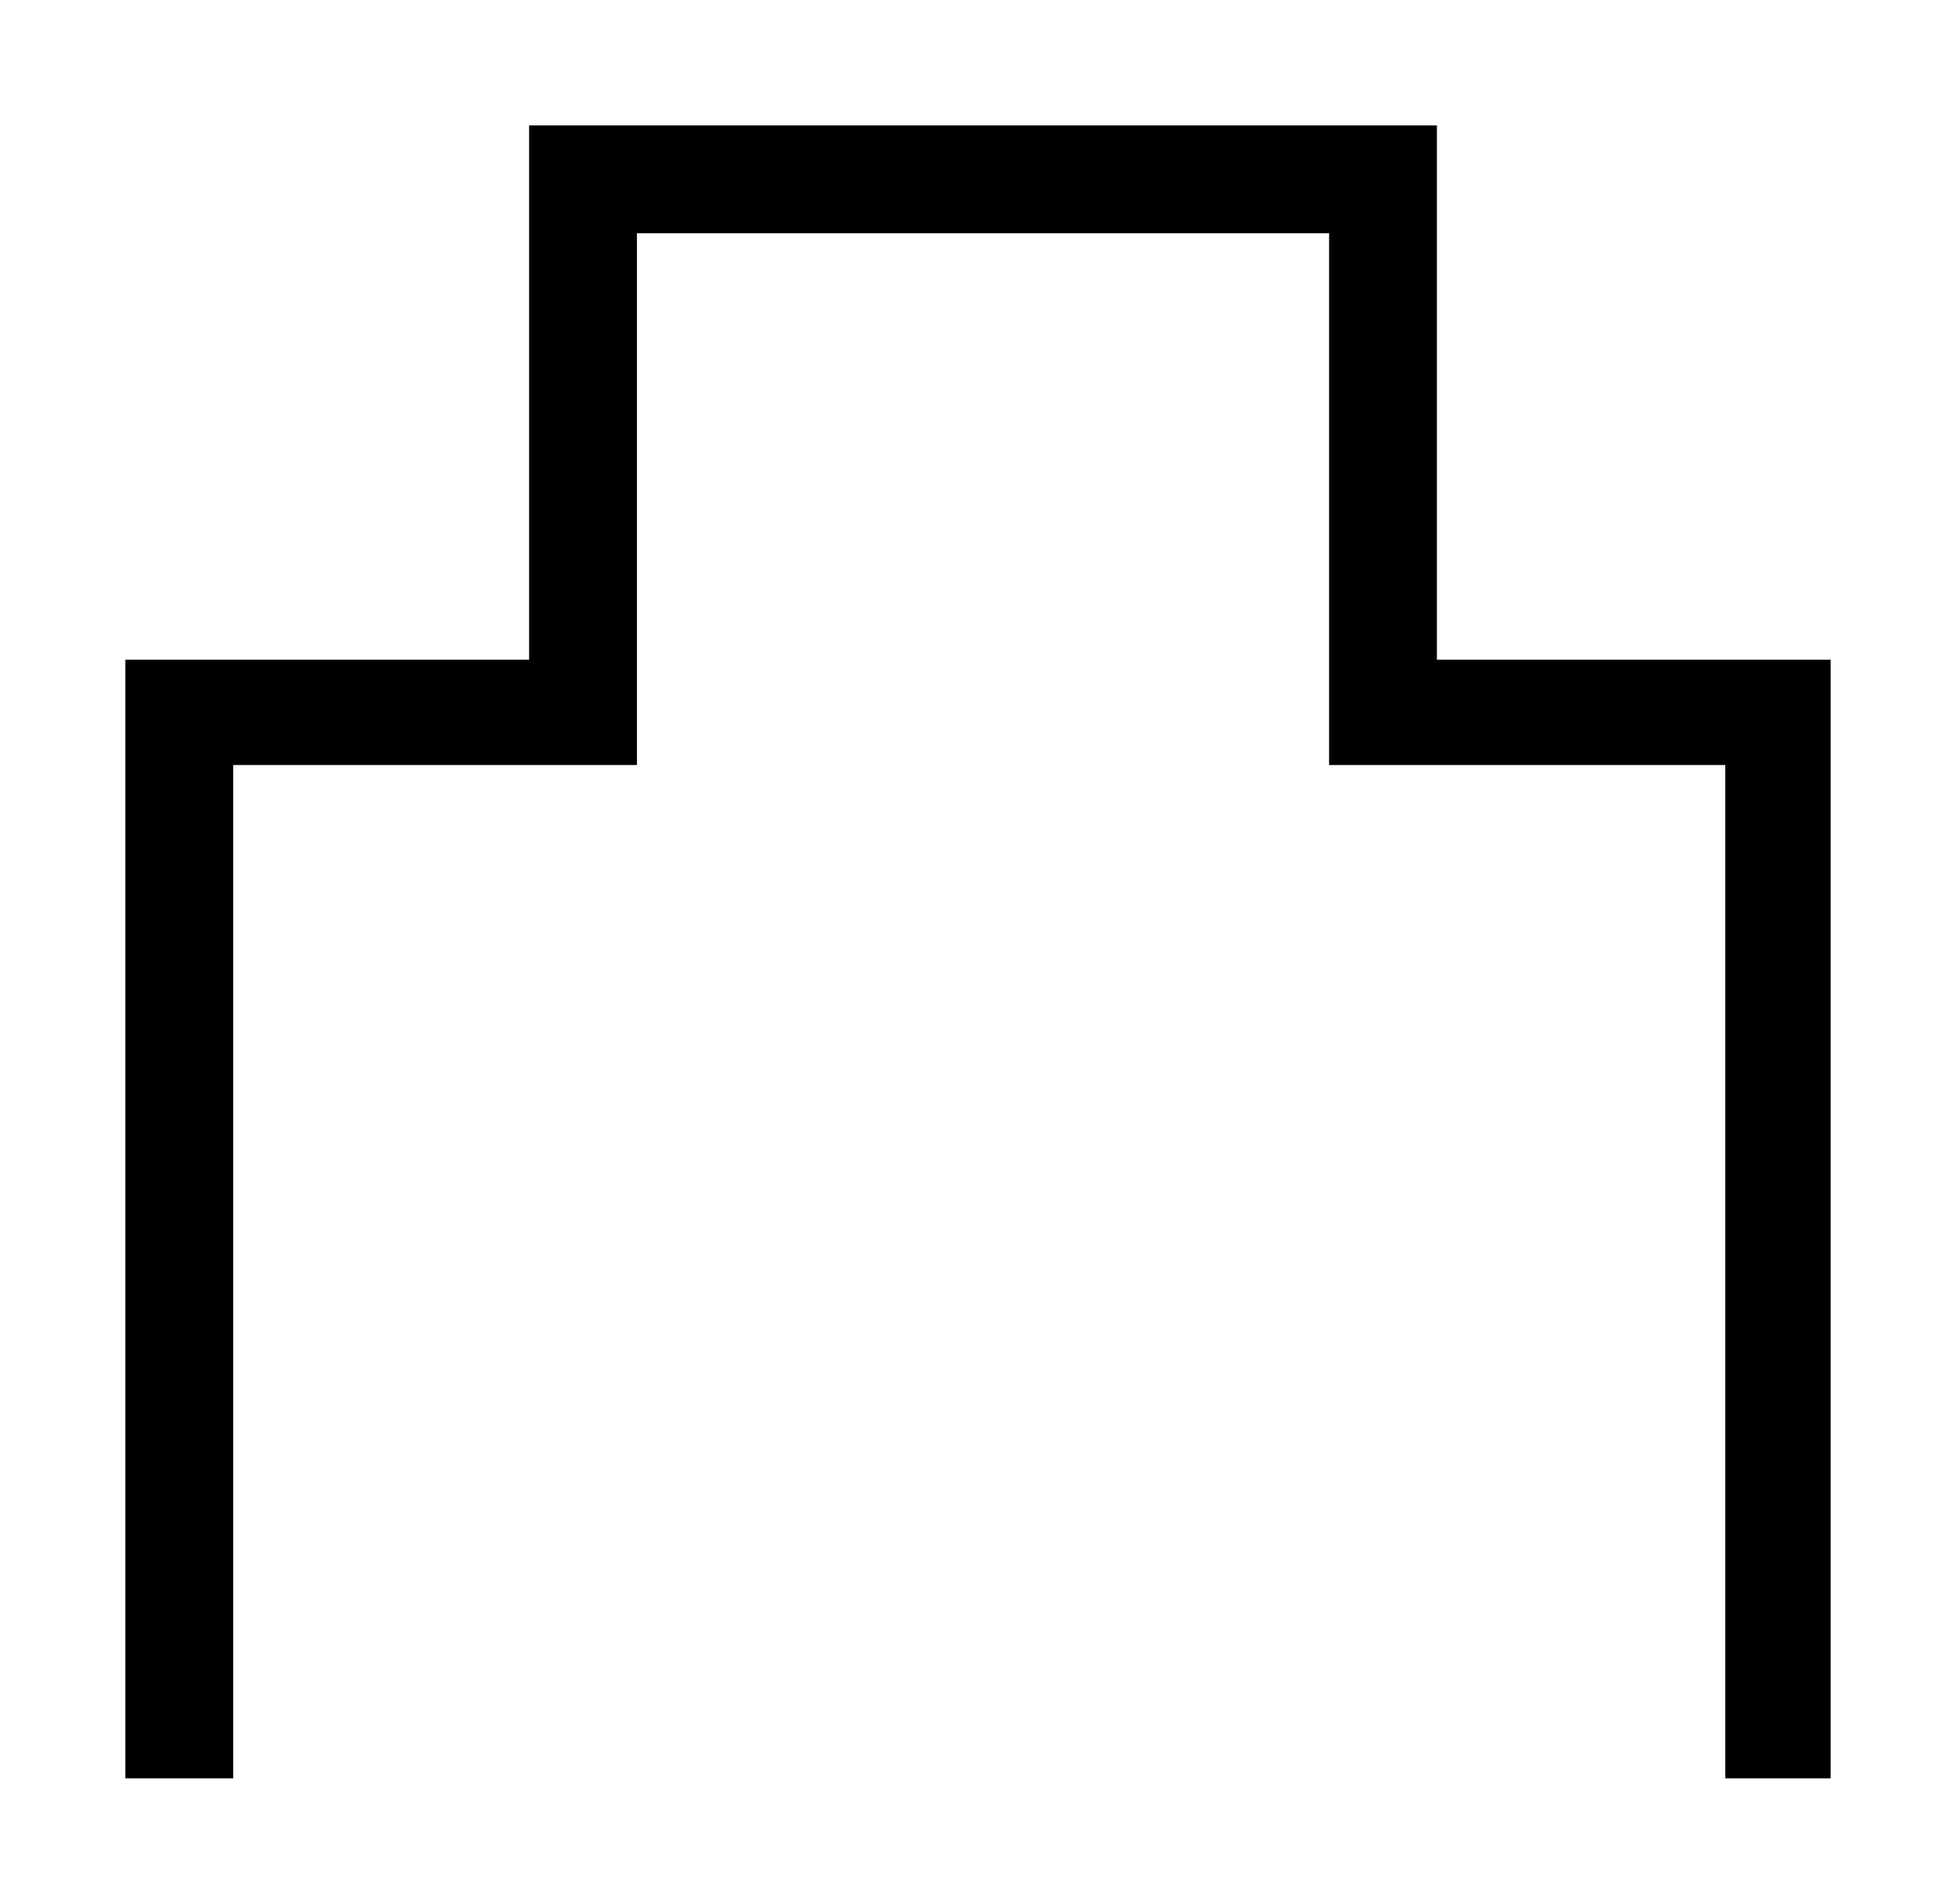
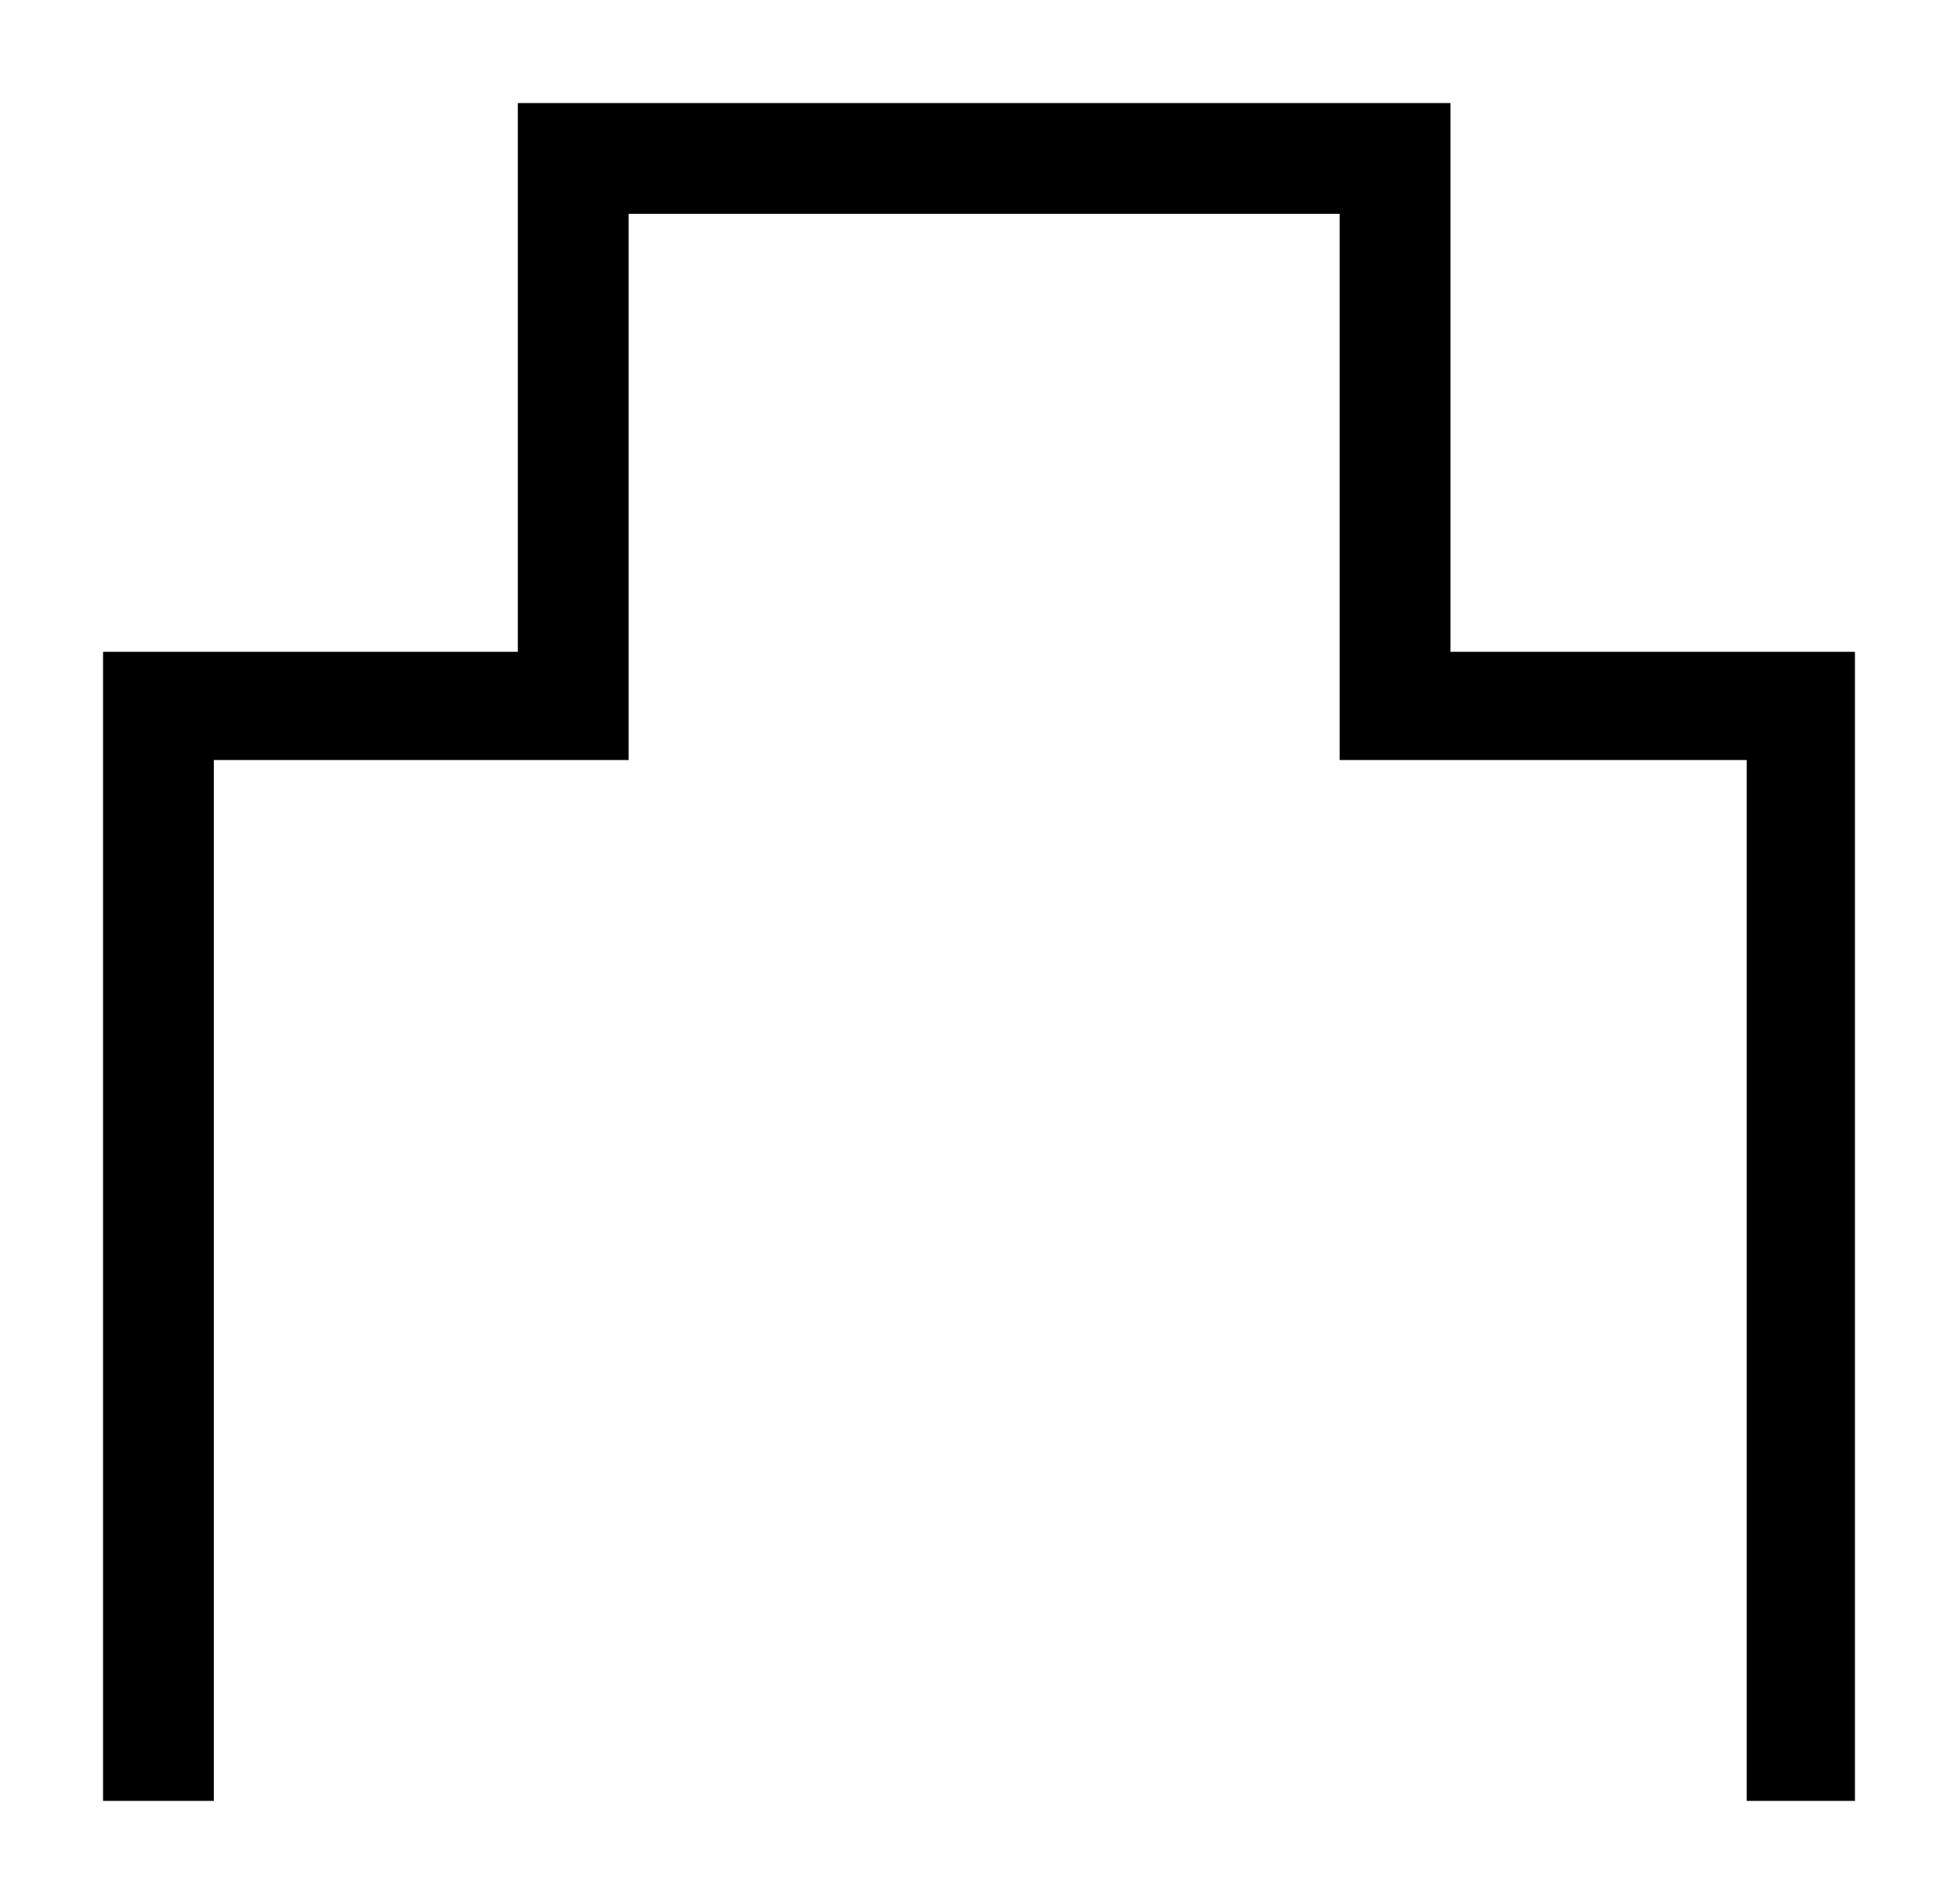
- <svg xmlns="http://www.w3.org/2000/svg" baseProfile="full" height="759" version="1.1" viewBox="0 0 780 759" width="780">
+ <svg xmlns="http://www.w3.org/2000/svg" baseProfile="full" height="739" version="1.1" viewBox="0 0 760 739" width="760">
  <defs />
-   <path d="M965 497V51H923V455H765V667H489V455H328V51H285V497H446V710H808V497Z" fill="black" transform="translate(-235,760) scale(1,-1)" />
+   <path d="M965 497V51H923V455H765V667H489V455H328V51H285V497H446V710H808V497Z" fill="black" transform="translate(-245,750) scale(1,-1)" />
</svg>
